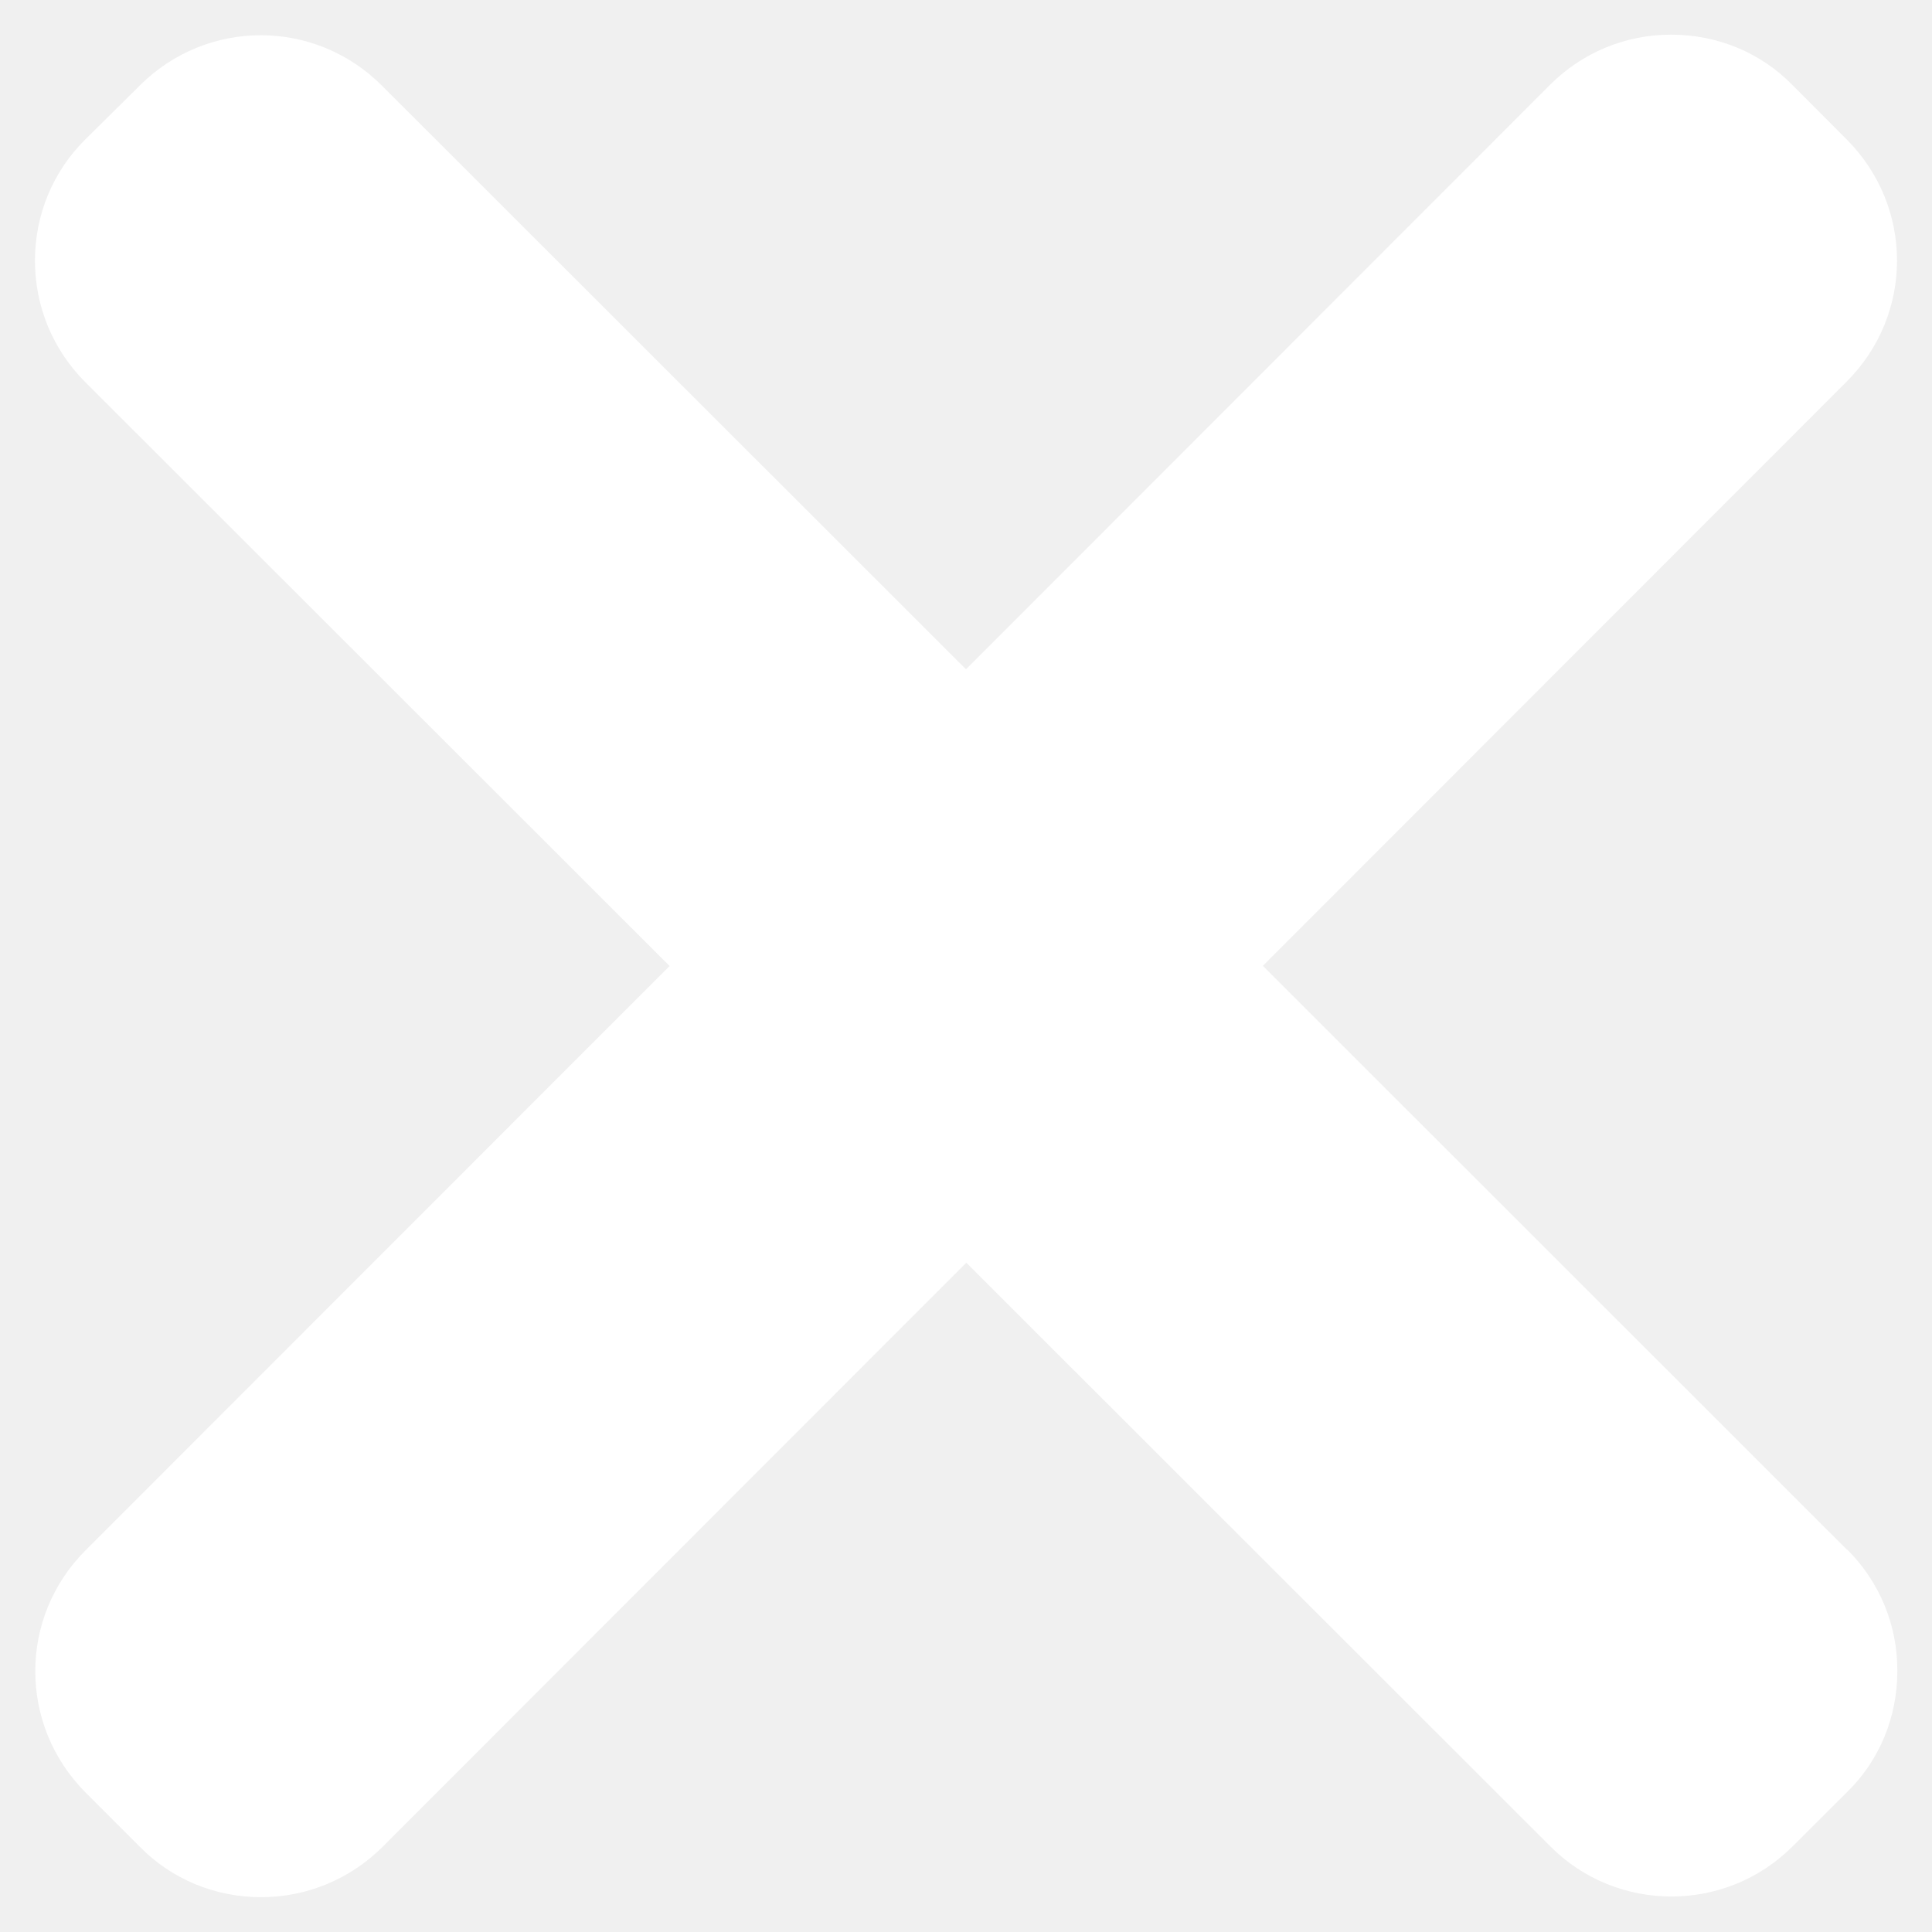
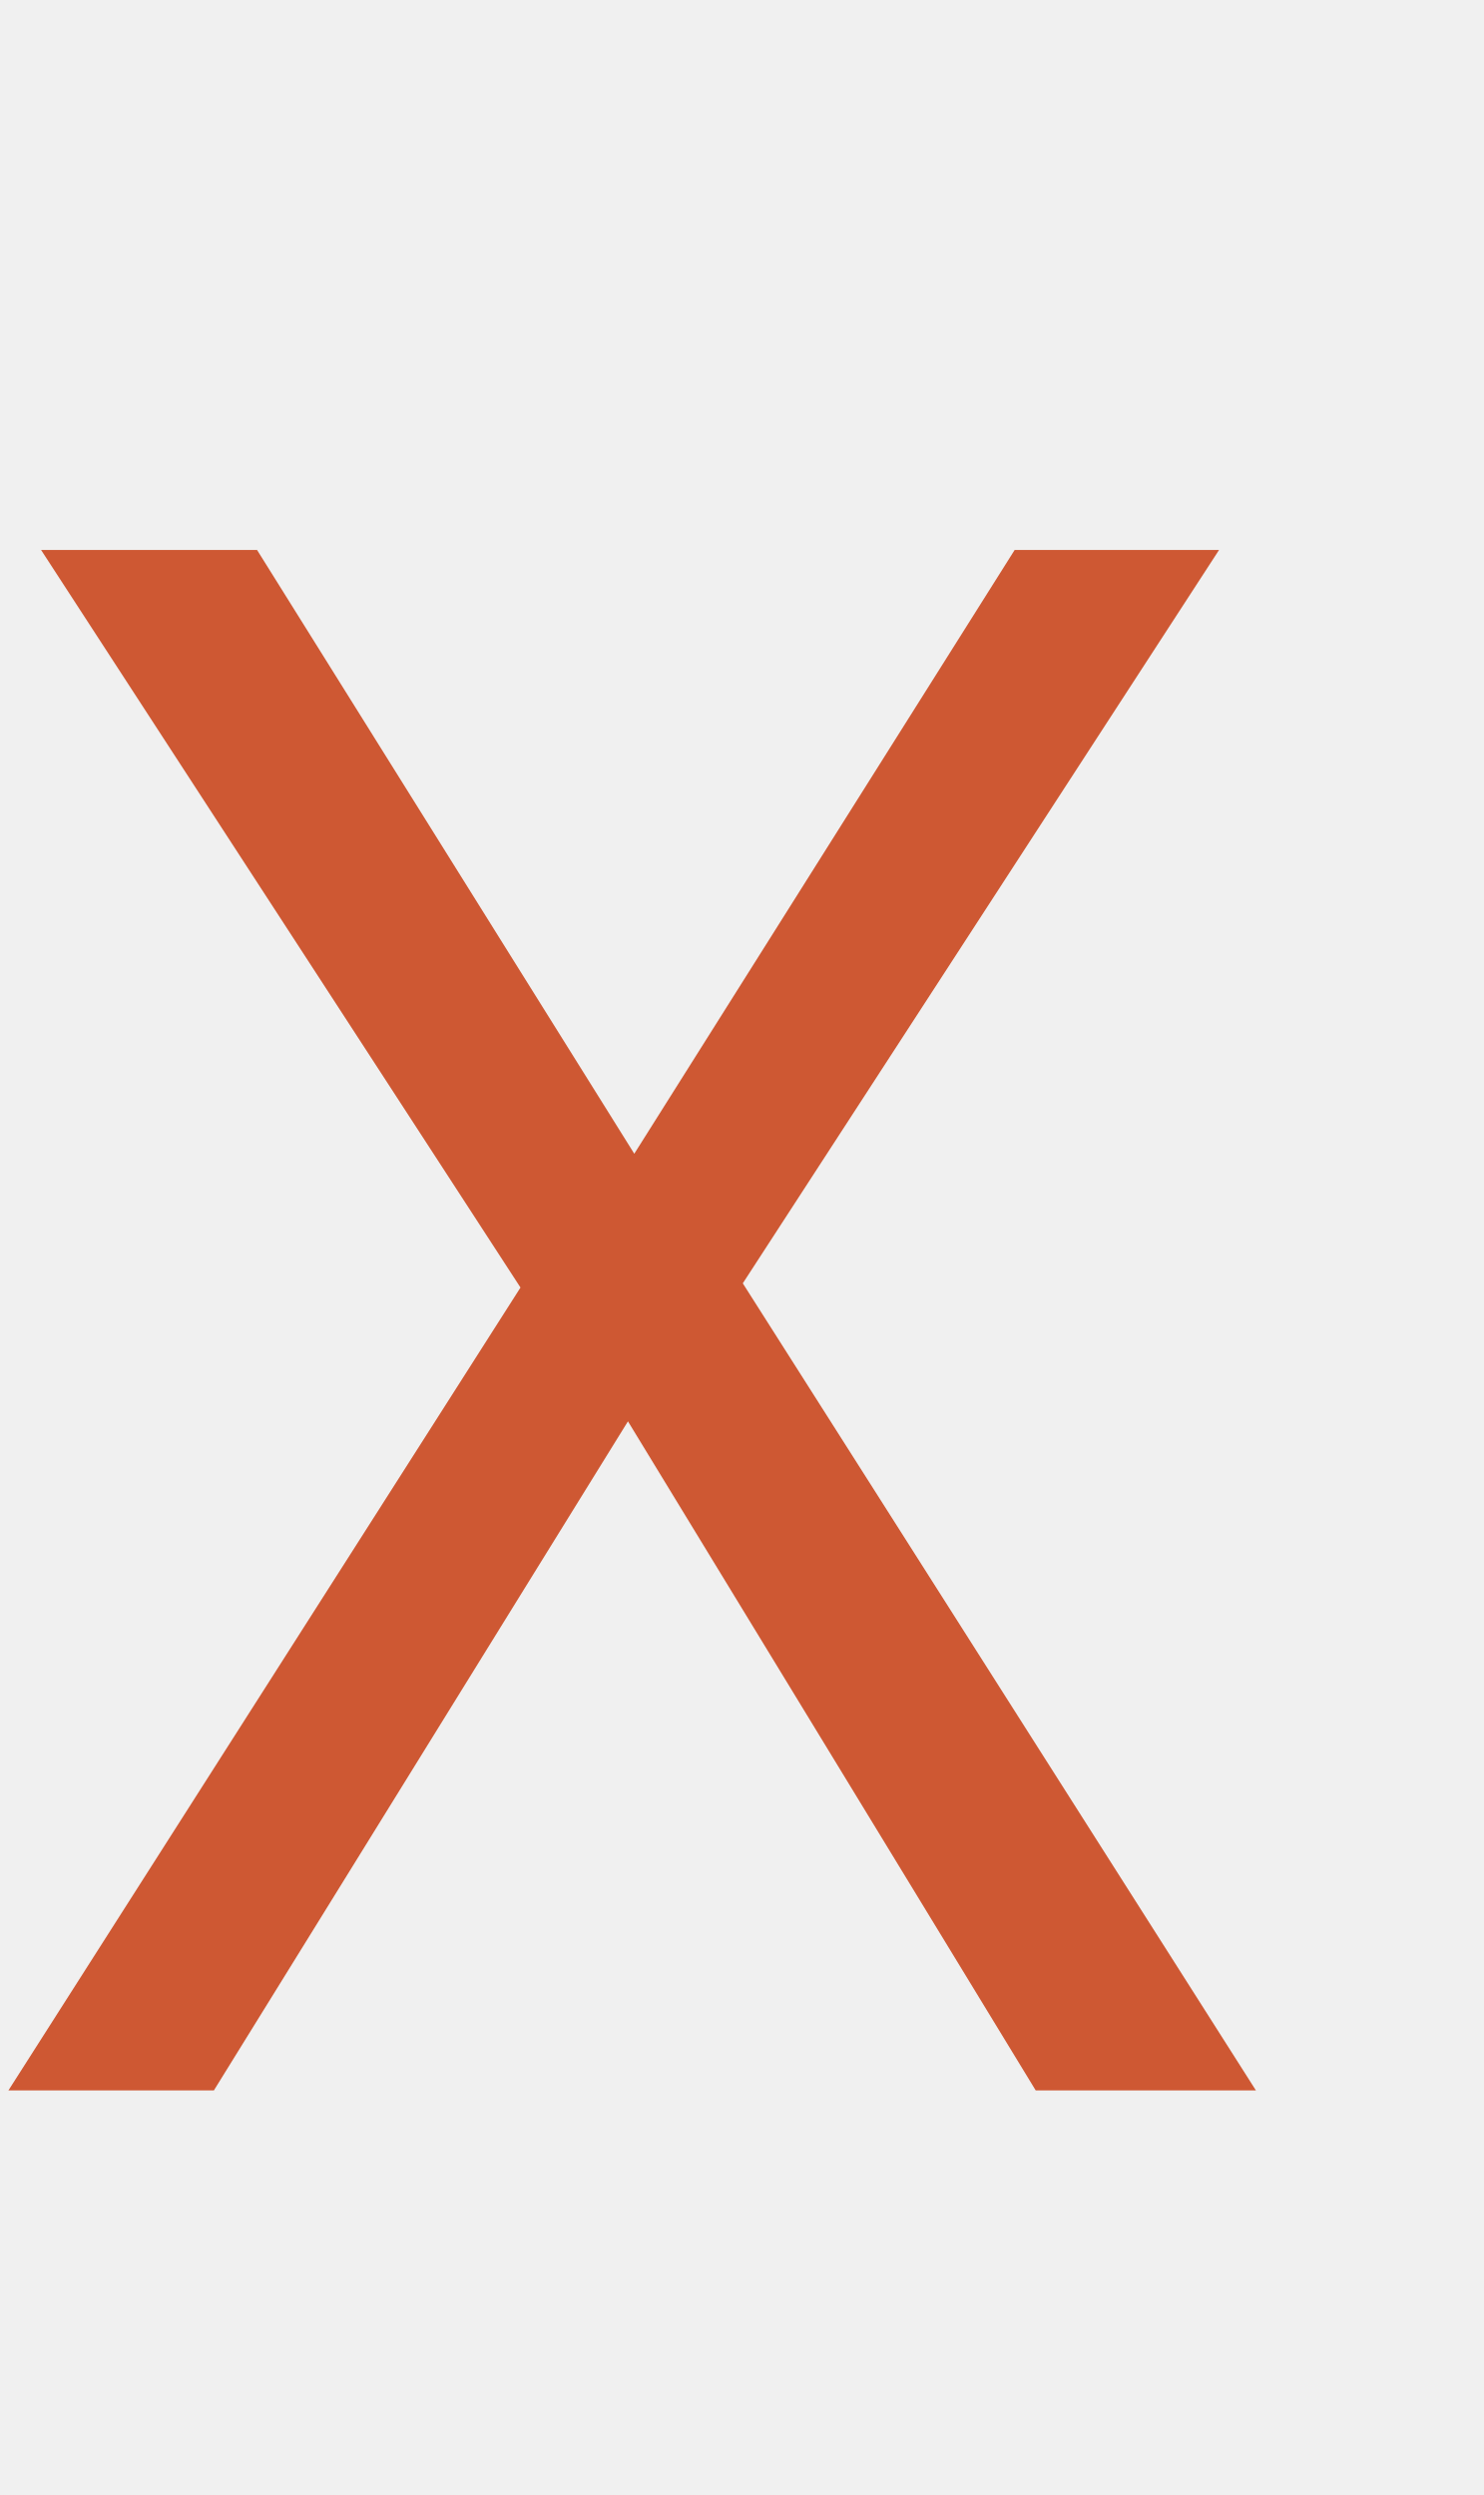
- <svg xmlns="http://www.w3.org/2000/svg" width="54px" height="54px" viewBox="0 0 54 54" version="1.1">
-   <g id="Page-1" stroke="none" stroke-width="1" fill="none" fill-rule="evenodd">
-     <g id="np_close_996783_000000" fill="#FFFFFF" fill-rule="nonzero">
-       <path d="M51.621,43.312 L35.297,26.996 L51.609,10.672 C53.492,8.797 53.492,5.781 51.617,3.899 L50.101,2.379 C49.211,1.465 47.992,0.969 46.711,0.969 L46.703,0.969 C45.422,0.969 44.218,1.473 43.32,2.375 L27,18.707 L10.676,2.395 C8.805,0.52 5.793,0.512 3.91,2.387 L2.391,3.891 C1.477,4.79 0.977,6.008 0.977,7.286 C0.977,8.571 1.481,9.778 2.383,10.68 L18.715,27 L2.399,43.324 C0.516,45.199 0.516,48.215 2.391,50.101 L3.907,51.617 C4.805,52.531 6.02,53.027 7.301,53.027 C8.575,53.027 9.793,52.519 10.692,51.621 L27.008,35.293 L43.328,51.602 C44.254,52.536 45.484,53.008 46.718,53.008 C47.941,53.008 49.164,52.543 50.101,51.61 L51.617,50.098 C52.535,49.208 53.031,47.989 53.031,46.708 C53.039,45.426 52.535,44.215 51.633,43.313 L51.621,43.312 Z" id="Path" />
-     </g>
-   </g>
+ <svg xmlns="http://www.w3.org/2000/svg" width="22" height="37" viewBox="0 0 22 37">
+   <text id="X" transform="translate(0 31)" fill="#ce5833" font-size="32" font-family="Ringside-Thin, Ringside" font-weight="200">
+     <tspan x="0" y="0">X</tspan>
+   </text>
</svg>
